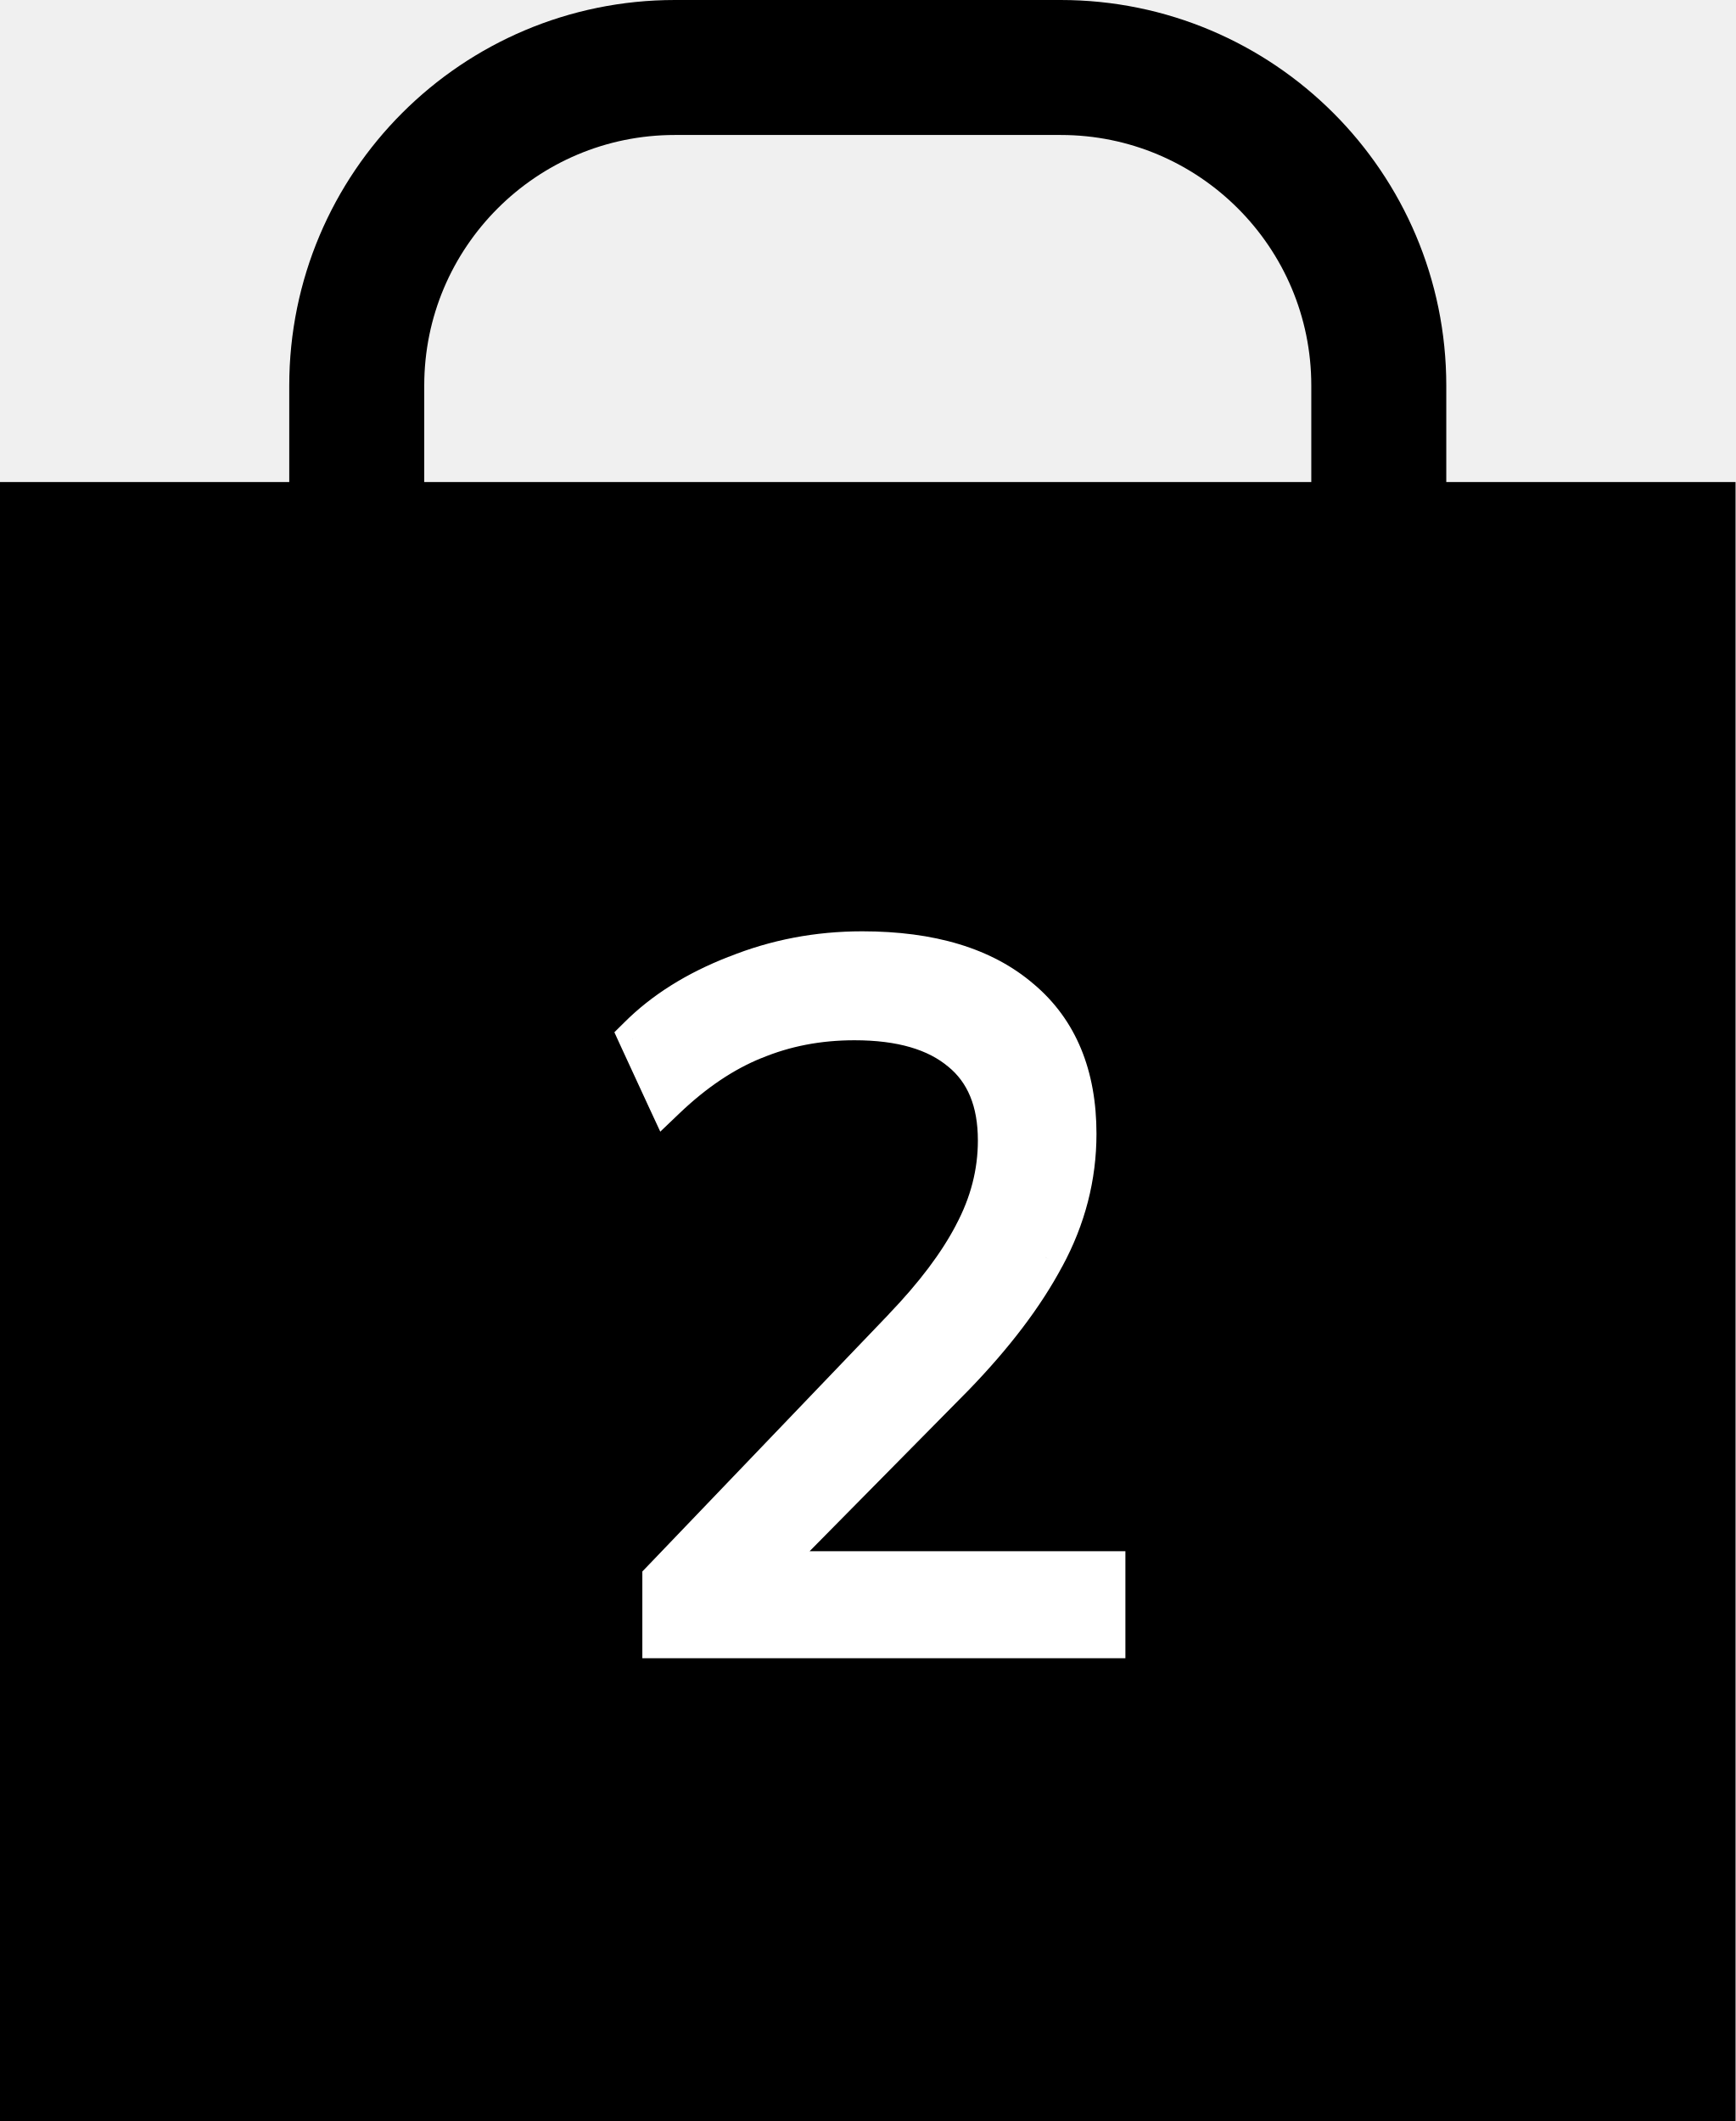
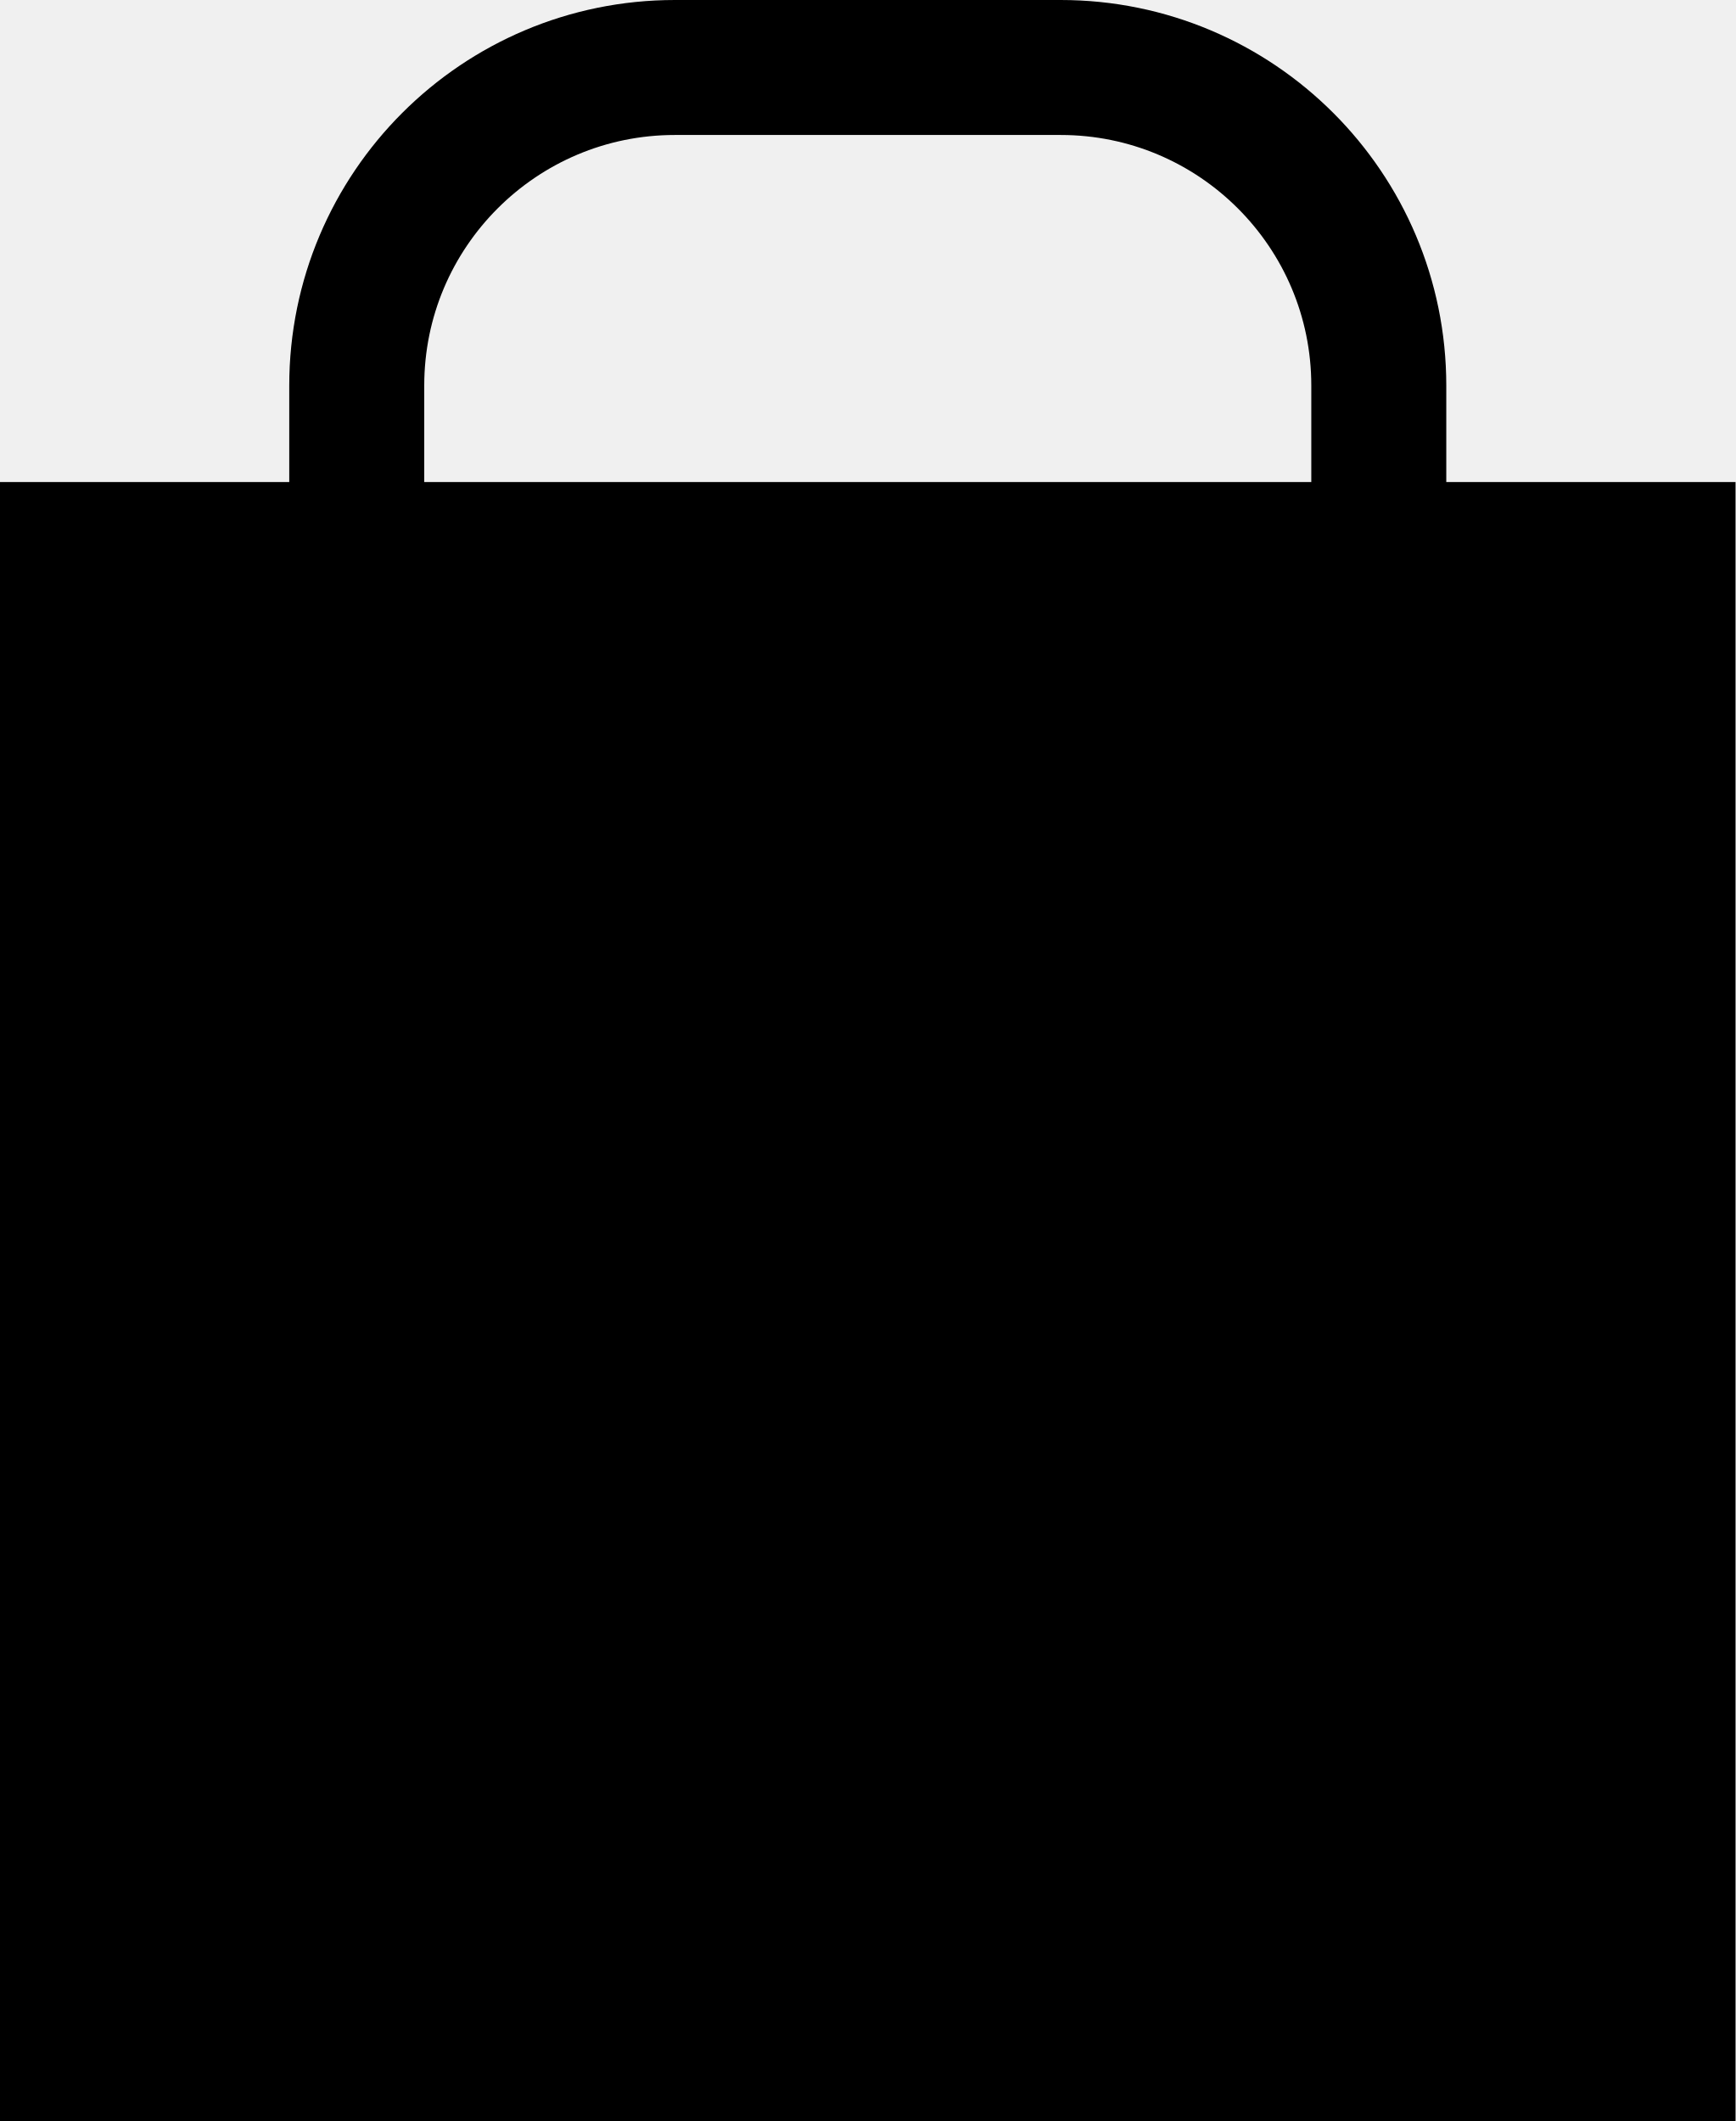
<svg xmlns="http://www.w3.org/2000/svg" width="18" height="22" viewBox="0 0 18 22" fill="none">
  <rect x="0.7" y="-0.7" width="10.6" height="11.6" rx="3.3" transform="matrix(1 0 0 -1 3 11.6)" stroke="black" stroke-width="1.4" />
  <rect y="5" width="18" height="17" fill="black" />
-   <path d="M6.862 17V16.38L9.362 13.77C9.689 13.43 9.932 13.107 10.092 12.8C10.259 12.487 10.342 12.163 10.342 11.83C10.342 11.423 10.215 11.117 9.962 10.91C9.709 10.697 9.342 10.59 8.862 10.59C8.489 10.59 8.142 10.657 7.822 10.79C7.509 10.917 7.205 11.12 6.912 11.4L6.612 10.75C6.879 10.483 7.219 10.27 7.632 10.11C8.045 9.943 8.482 9.86 8.942 9.86C9.655 9.86 10.205 10.027 10.592 10.36C10.979 10.687 11.172 11.153 11.172 11.76C11.172 12.207 11.062 12.633 10.842 13.04C10.629 13.44 10.315 13.853 9.902 14.28L7.692 16.52V16.29H11.472V17H6.862Z" fill="white" />
-   <path d="M6.862 17H6.662V17.2H6.862V17ZM6.862 16.38L6.718 16.242L6.662 16.3V16.38H6.862ZM9.362 13.77L9.218 13.631L9.218 13.632L9.362 13.77ZM10.092 12.8L9.915 12.706L9.915 12.707L10.092 12.8ZM9.962 10.91L9.833 11.063L9.836 11.065L9.962 10.91ZM7.822 10.79L7.897 10.975L7.899 10.975L7.822 10.79ZM6.912 11.4L6.73 11.484L6.848 11.738L7.05 11.545L6.912 11.4ZM6.612 10.75L6.471 10.609L6.372 10.707L6.43 10.834L6.612 10.75ZM7.632 10.11L7.704 10.296L7.707 10.296L7.632 10.11ZM10.592 10.36L10.461 10.511L10.463 10.513L10.592 10.36ZM10.842 13.04L10.666 12.945L10.665 12.946L10.842 13.04ZM9.902 14.28L10.044 14.421L10.046 14.419L9.902 14.28ZM7.692 16.52H7.492V17.008L7.834 16.66L7.692 16.52ZM7.692 16.29V16.09H7.492V16.29H7.692ZM11.472 16.29H11.672V16.09H11.472V16.29ZM11.472 17V17.2H11.672V17H11.472ZM7.062 17V16.38H6.662V17H7.062ZM7.006 16.518L9.506 13.908L9.218 13.632L6.718 16.242L7.006 16.518ZM9.506 13.909C9.842 13.559 10.098 13.221 10.269 12.893L9.915 12.707C9.766 12.992 9.536 13.3 9.218 13.631L9.506 13.909ZM10.268 12.894C10.45 12.554 10.542 12.198 10.542 11.83H10.142C10.142 12.129 10.068 12.42 9.915 12.706L10.268 12.894ZM10.542 11.83C10.542 11.379 10.399 11.009 10.088 10.755L9.836 11.065C10.031 11.225 10.142 11.467 10.142 11.83H10.542ZM10.091 10.757C9.788 10.502 9.368 10.39 8.862 10.39V10.79C9.316 10.79 9.629 10.891 9.833 11.063L10.091 10.757ZM8.862 10.39C8.464 10.39 8.091 10.461 7.745 10.605L7.899 10.975C8.193 10.852 8.513 10.79 8.862 10.79V10.39ZM7.747 10.605C7.406 10.742 7.082 10.961 6.774 11.255L7.05 11.545C7.329 11.279 7.611 11.091 7.897 10.975L7.747 10.605ZM7.094 11.316L6.794 10.666L6.43 10.834L6.73 11.484L7.094 11.316ZM6.753 10.891C6.997 10.648 7.312 10.448 7.704 10.296L7.56 9.923C7.125 10.092 6.76 10.319 6.471 10.609L6.753 10.891ZM7.707 10.296C8.096 10.139 8.507 10.06 8.942 10.06V9.66C8.457 9.66 7.995 9.748 7.557 9.925L7.707 10.296ZM8.942 10.06C9.626 10.06 10.123 10.22 10.461 10.511L10.723 10.209C10.287 9.833 9.684 9.66 8.942 9.66V10.06ZM10.463 10.513C10.796 10.794 10.972 11.199 10.972 11.76H11.372C11.372 11.107 11.162 10.579 10.721 10.207L10.463 10.513ZM10.972 11.76C10.972 12.172 10.871 12.566 10.666 12.945L11.018 13.135C11.253 12.7 11.372 12.241 11.372 11.76H10.972ZM10.665 12.946C10.463 13.325 10.162 13.724 9.758 14.141L10.046 14.419C10.468 13.983 10.794 13.555 11.018 13.134L10.665 12.946ZM9.76 14.139L7.55 16.38L7.834 16.66L10.044 14.421L9.76 14.139ZM7.892 16.52V16.29H7.492V16.52H7.892ZM7.692 16.49H11.472V16.09H7.692V16.49ZM11.272 16.29V17H11.672V16.29H11.272ZM11.472 16.8H6.862V17.2H11.472V16.8Z" fill="white" />
</svg>
